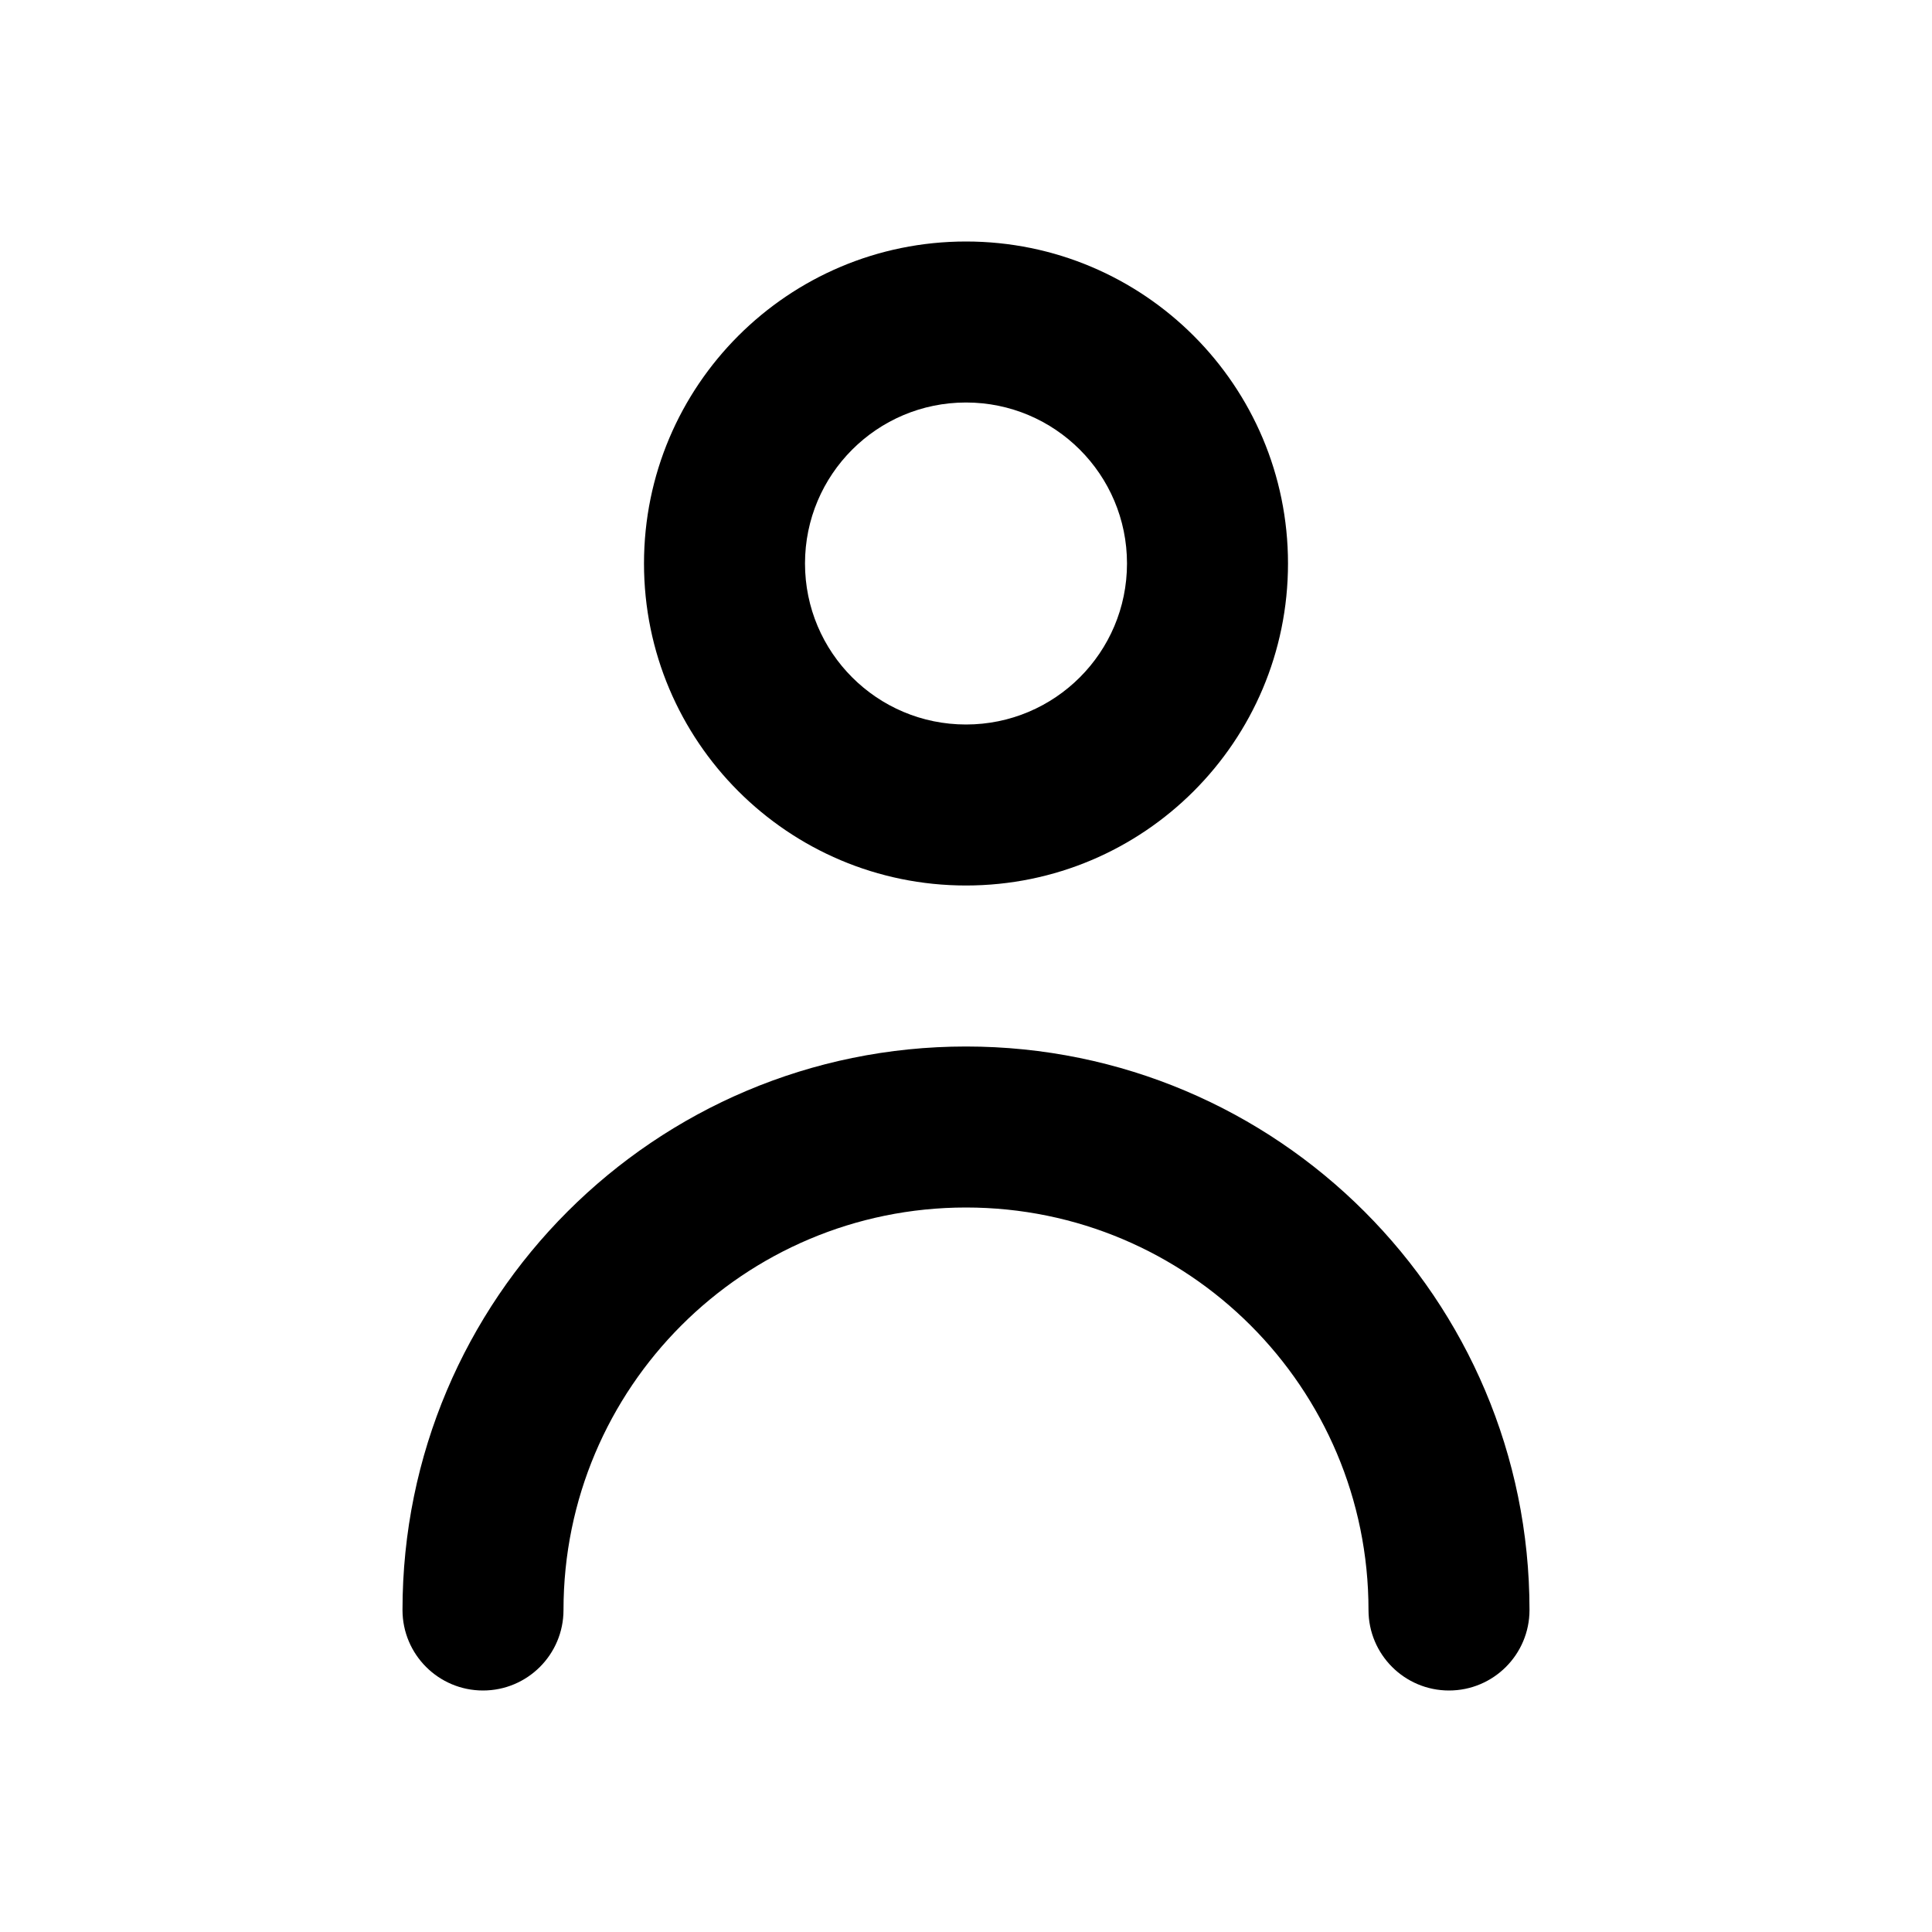
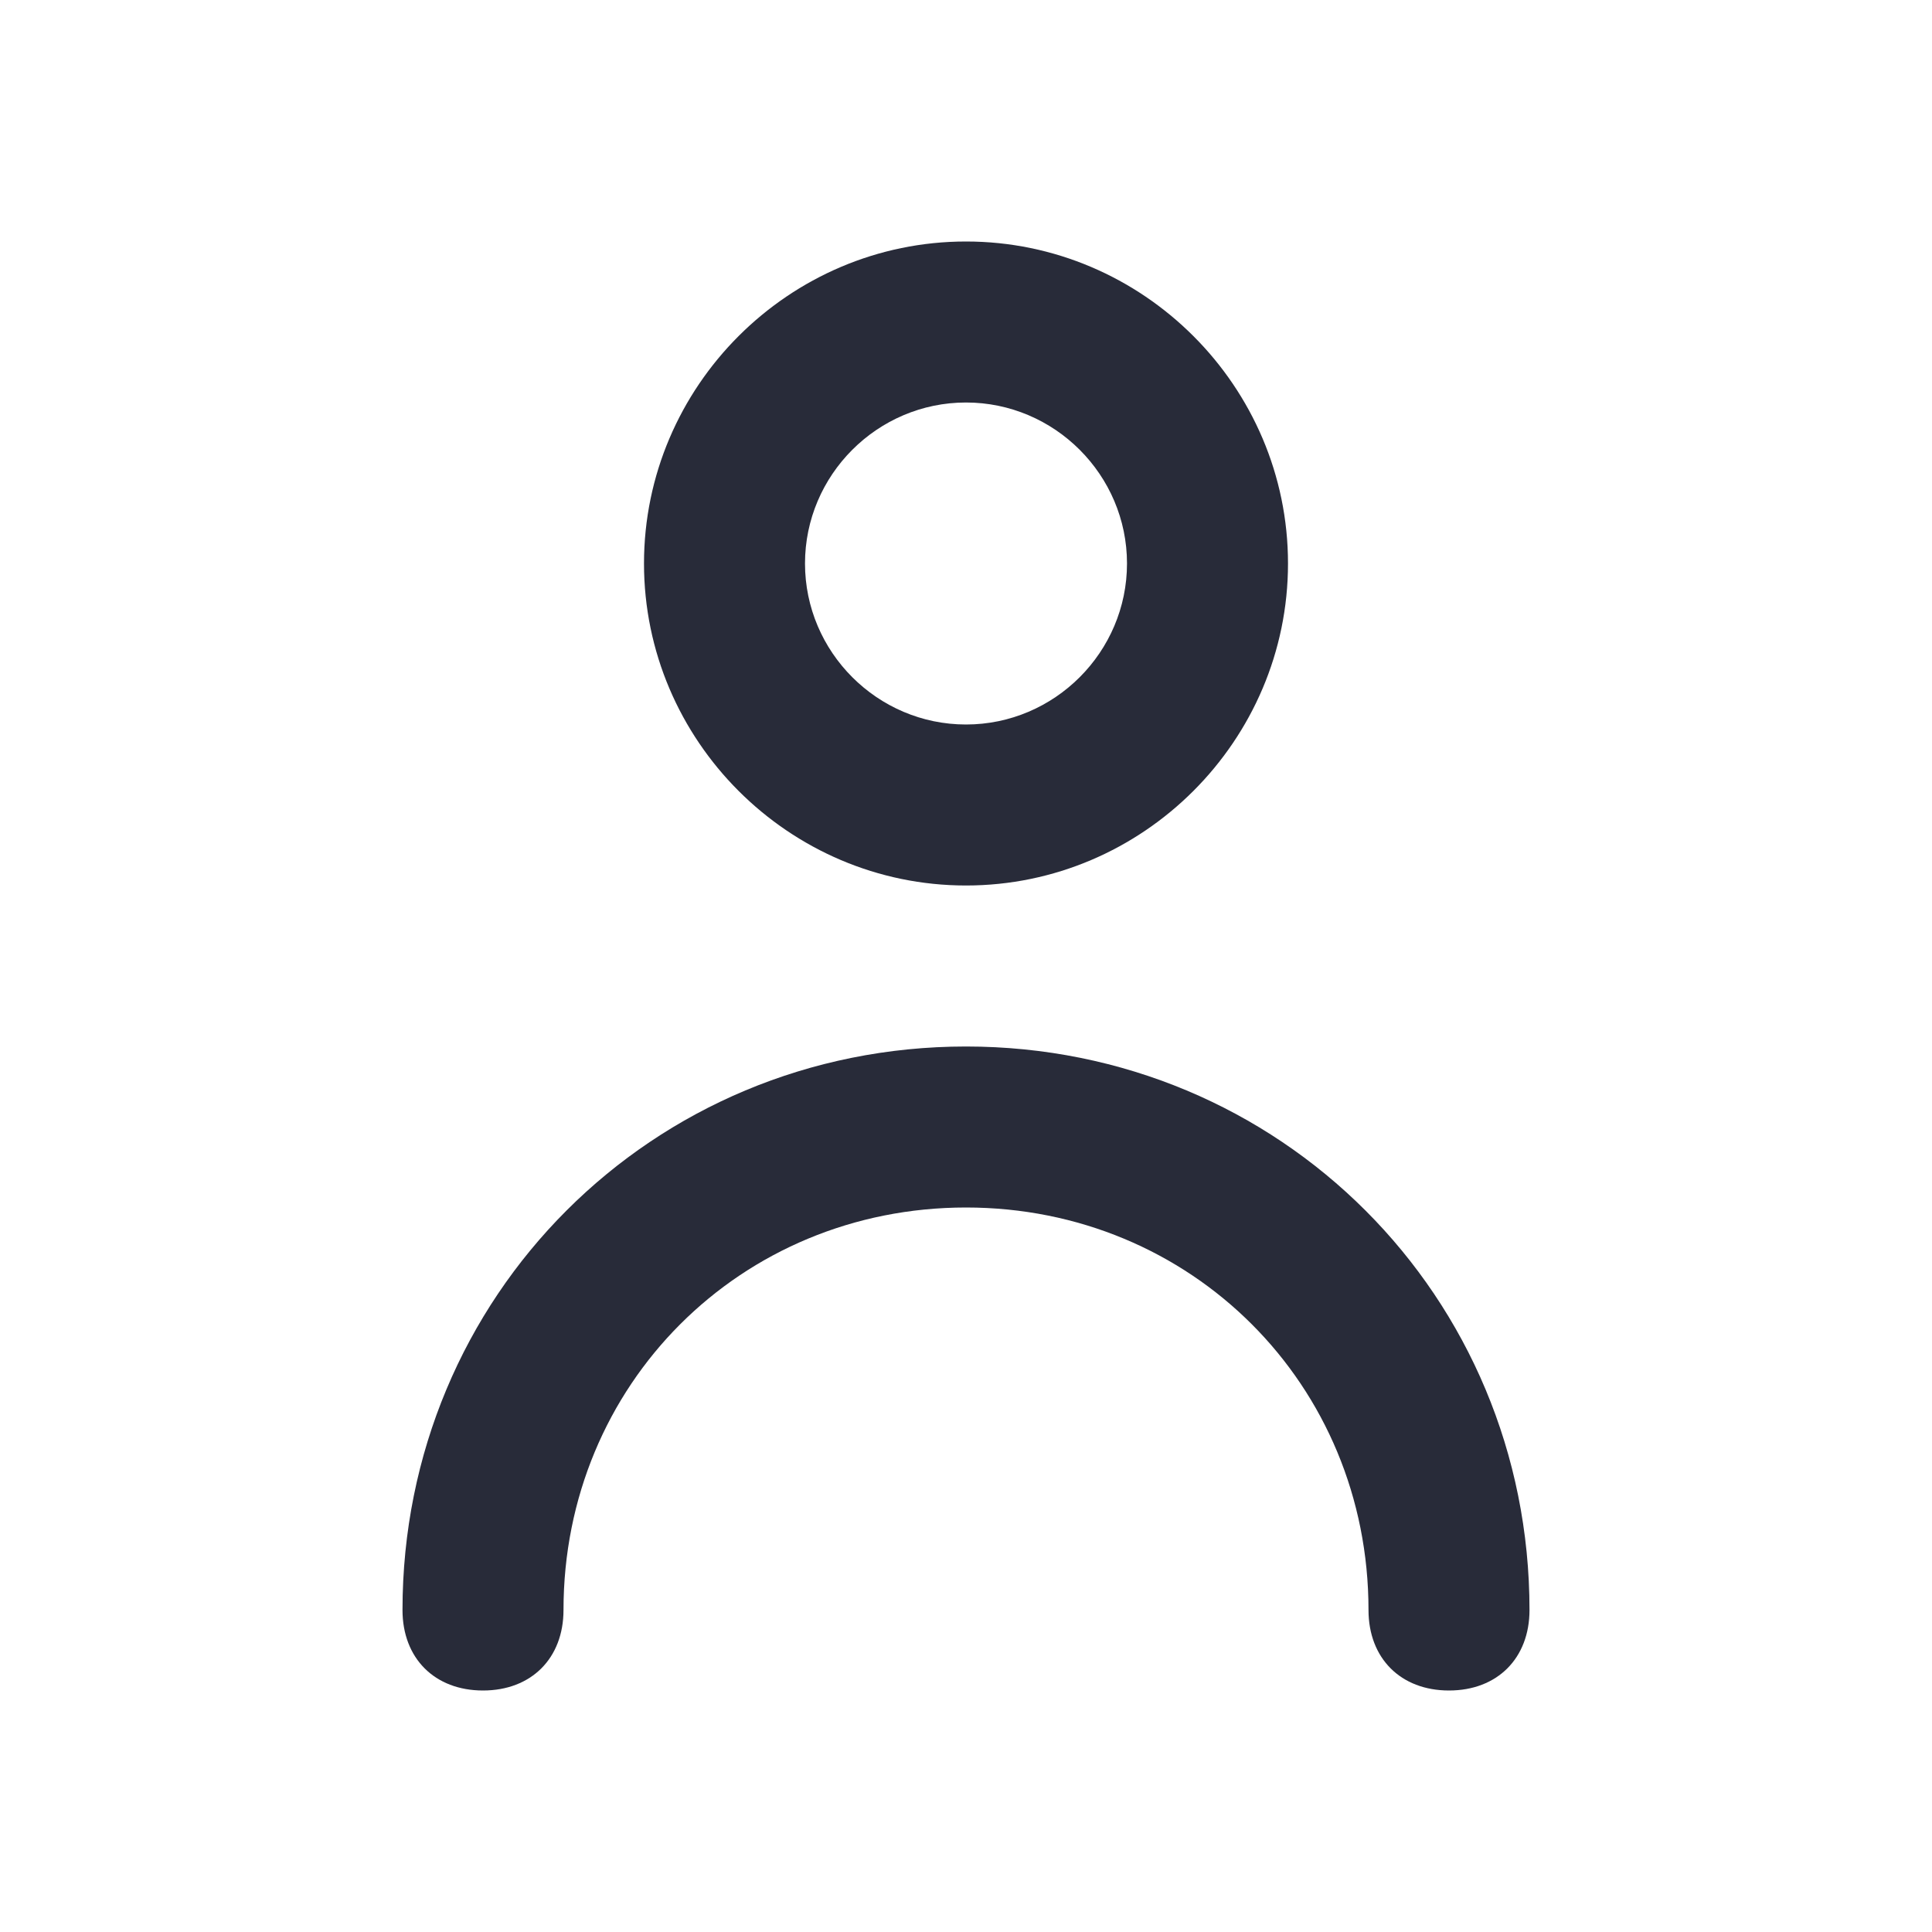
- <svg xmlns="http://www.w3.org/2000/svg" viewBox="0 0 24 24">
-   <g data-name="Layer 2">
-     <g data-name="person">
-       <rect width="24" height="24" opacity="0" />
-       <path d="M12 11a4 4 0 1 0-4-4 4 4 0 0 0 4 4zm0-6a2 2 0 1 1-2 2 2 2 0 0 1 2-2z" />
-       <path d="M12 13a7 7 0 0 0-7 7 1 1 0 0 0 2 0 5 5 0 0 1 10 0 1 1 0 0 0 2 0 7 7 0 0 0-7-7z" />
+ <svg xmlns="http://www.w3.org/2000/svg" version="1.1" id="Capa_1" x="0px" y="0px" viewBox="0 0 24 24" style="enable-background:new 0 0 24 24;" xml:space="preserve">
+   <style type="text/css">
+ 	.st0{fill:#282B39;fill-opacity:0;}
+ 	.st1{fill:#282B39;}
+ </style>
+   <g>
+     <g>
+       <rect class="st0" width="24" height="24" />
+       <path class="st1" d="M12,11c2.2,0,4-1.8,4-4s-1.8-4-4-4S8,4.8,8,7S9.8,11,12,11z M12,5c1.1,0,2,0.9,2,2s-0.9,2-2,2s-2-0.9-2-2    S10.9,5,12,5z" />
+       <path class="st1" d="M12,13c-3.9,0-7,3.1-7,7c0,0.6,0.4,1,1,1s1-0.4,1-1c0-2.8,2.2-5,5-5s5,2.2,5,5c0,0.6,0.4,1,1,1s1-0.4,1-1    C19,16.1,15.9,13,12,13z" />
    </g>
  </g>
</svg>
